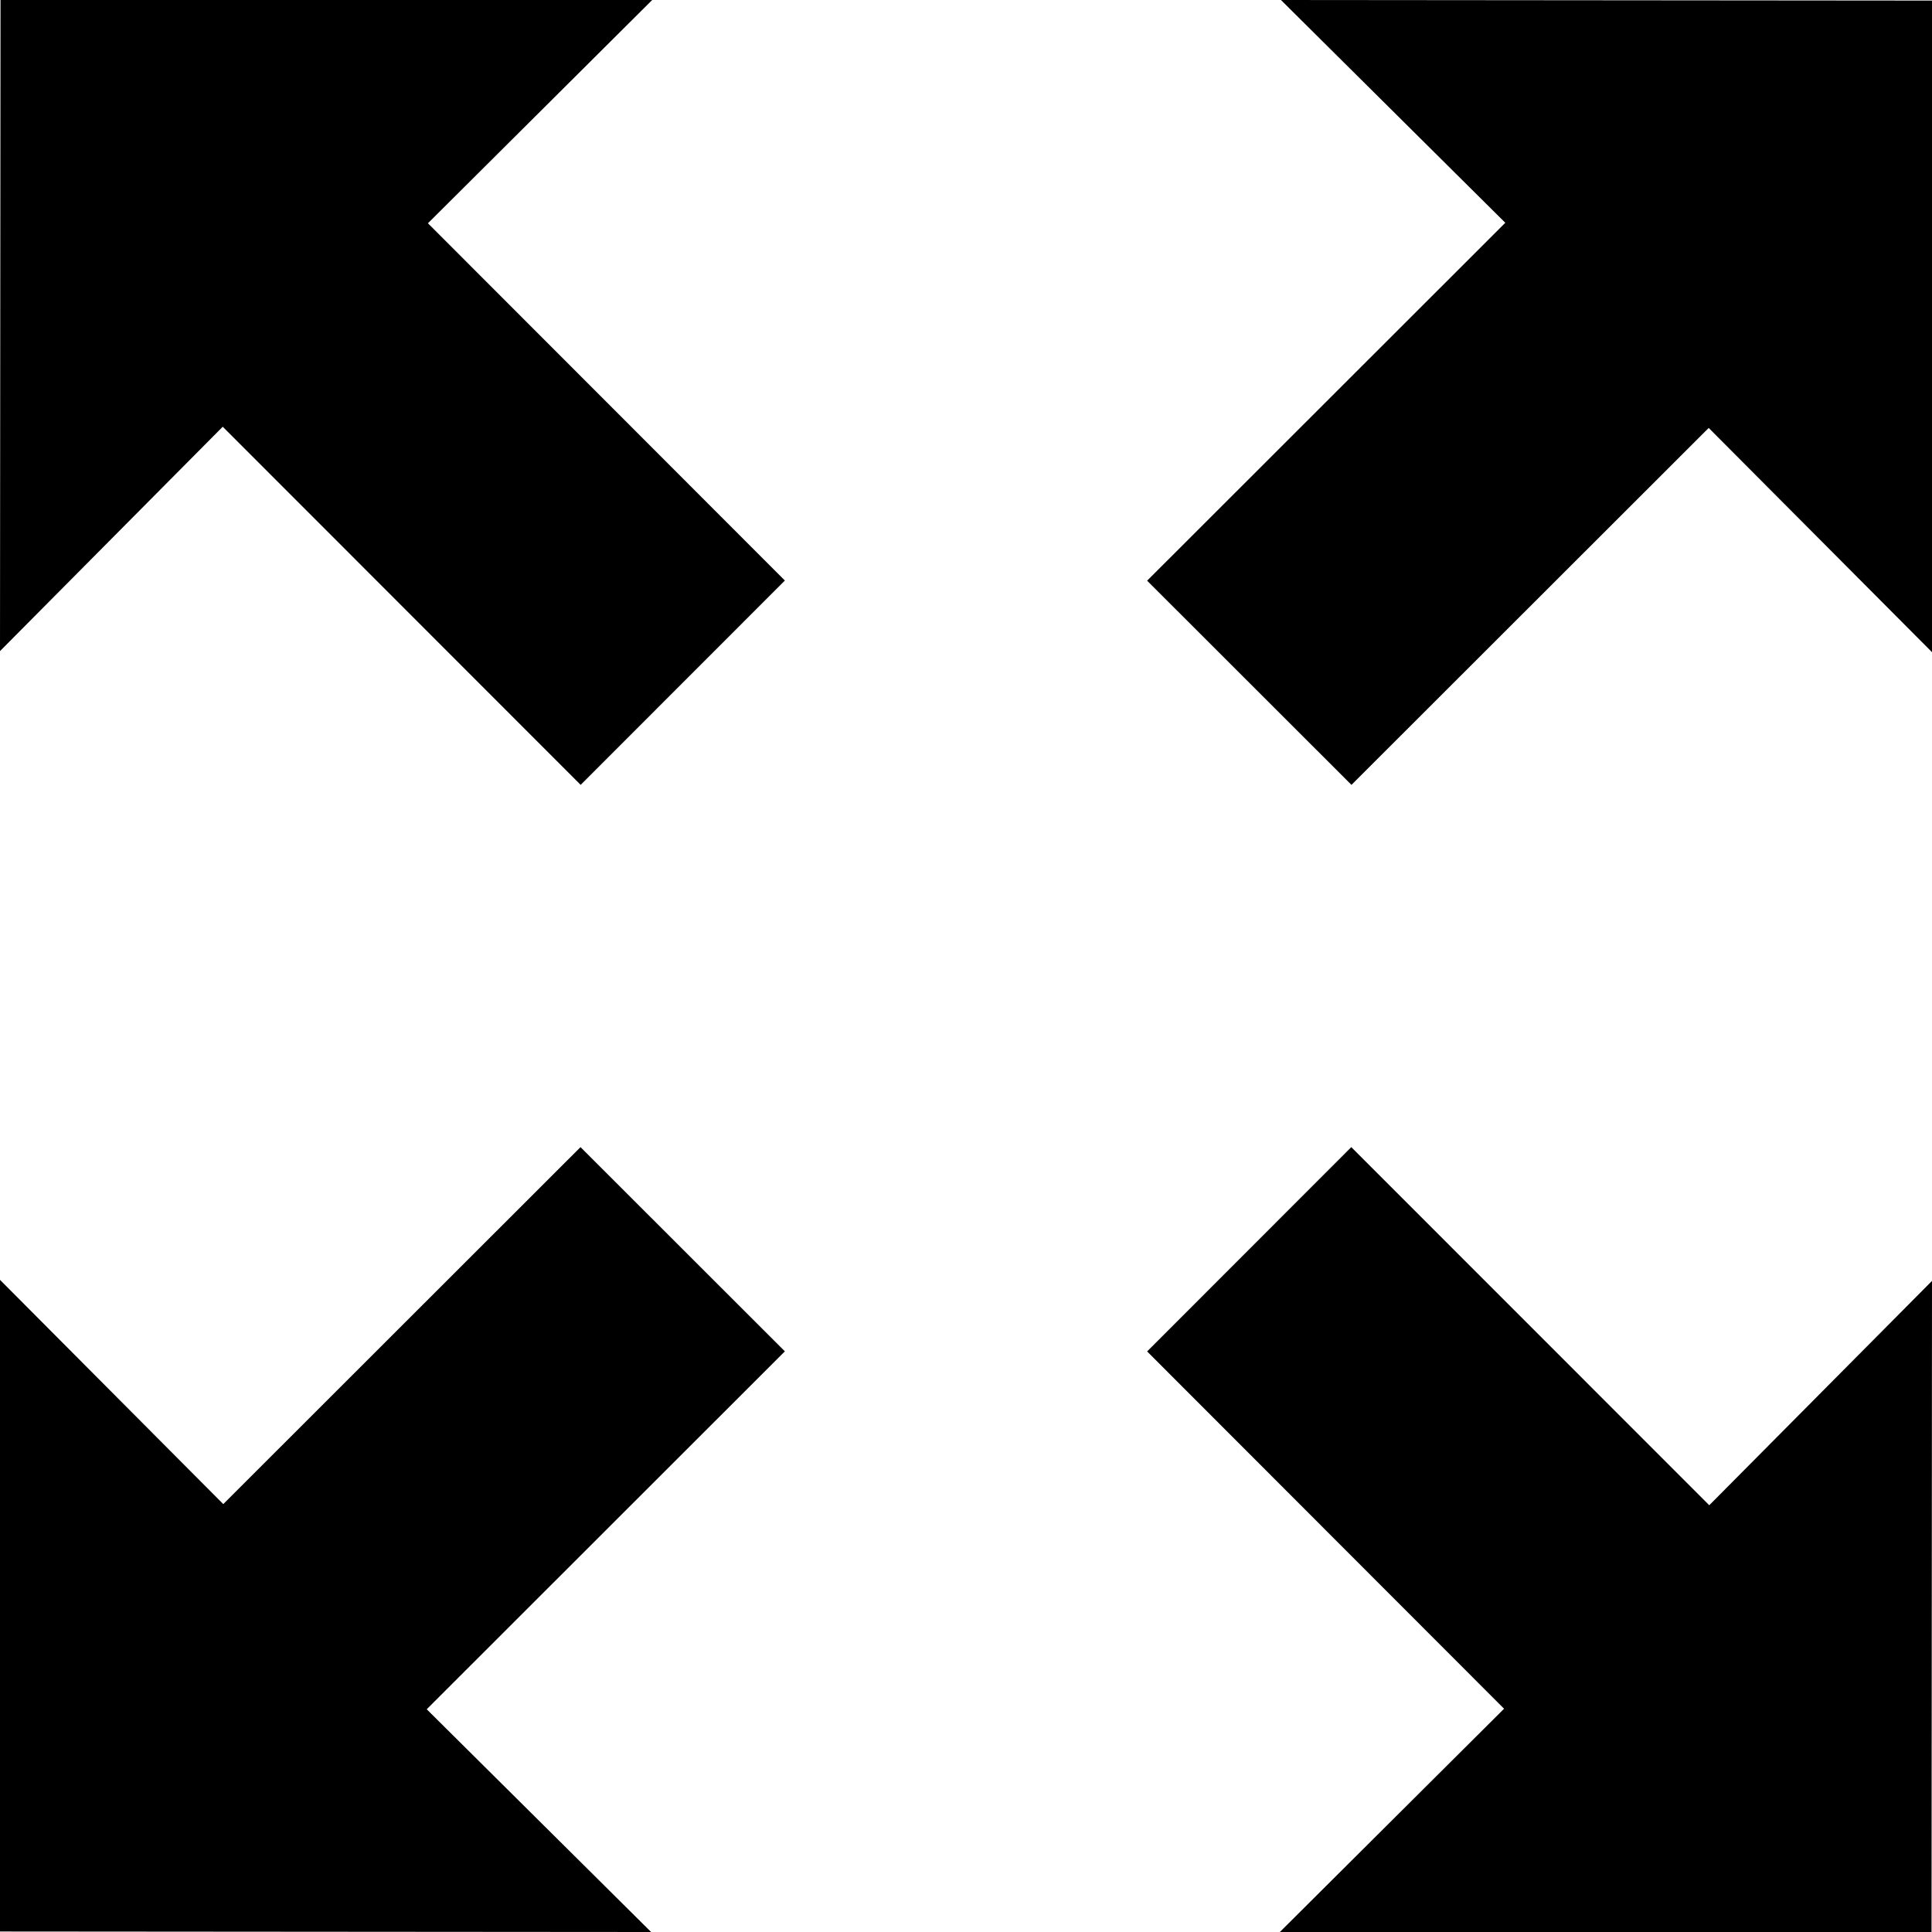
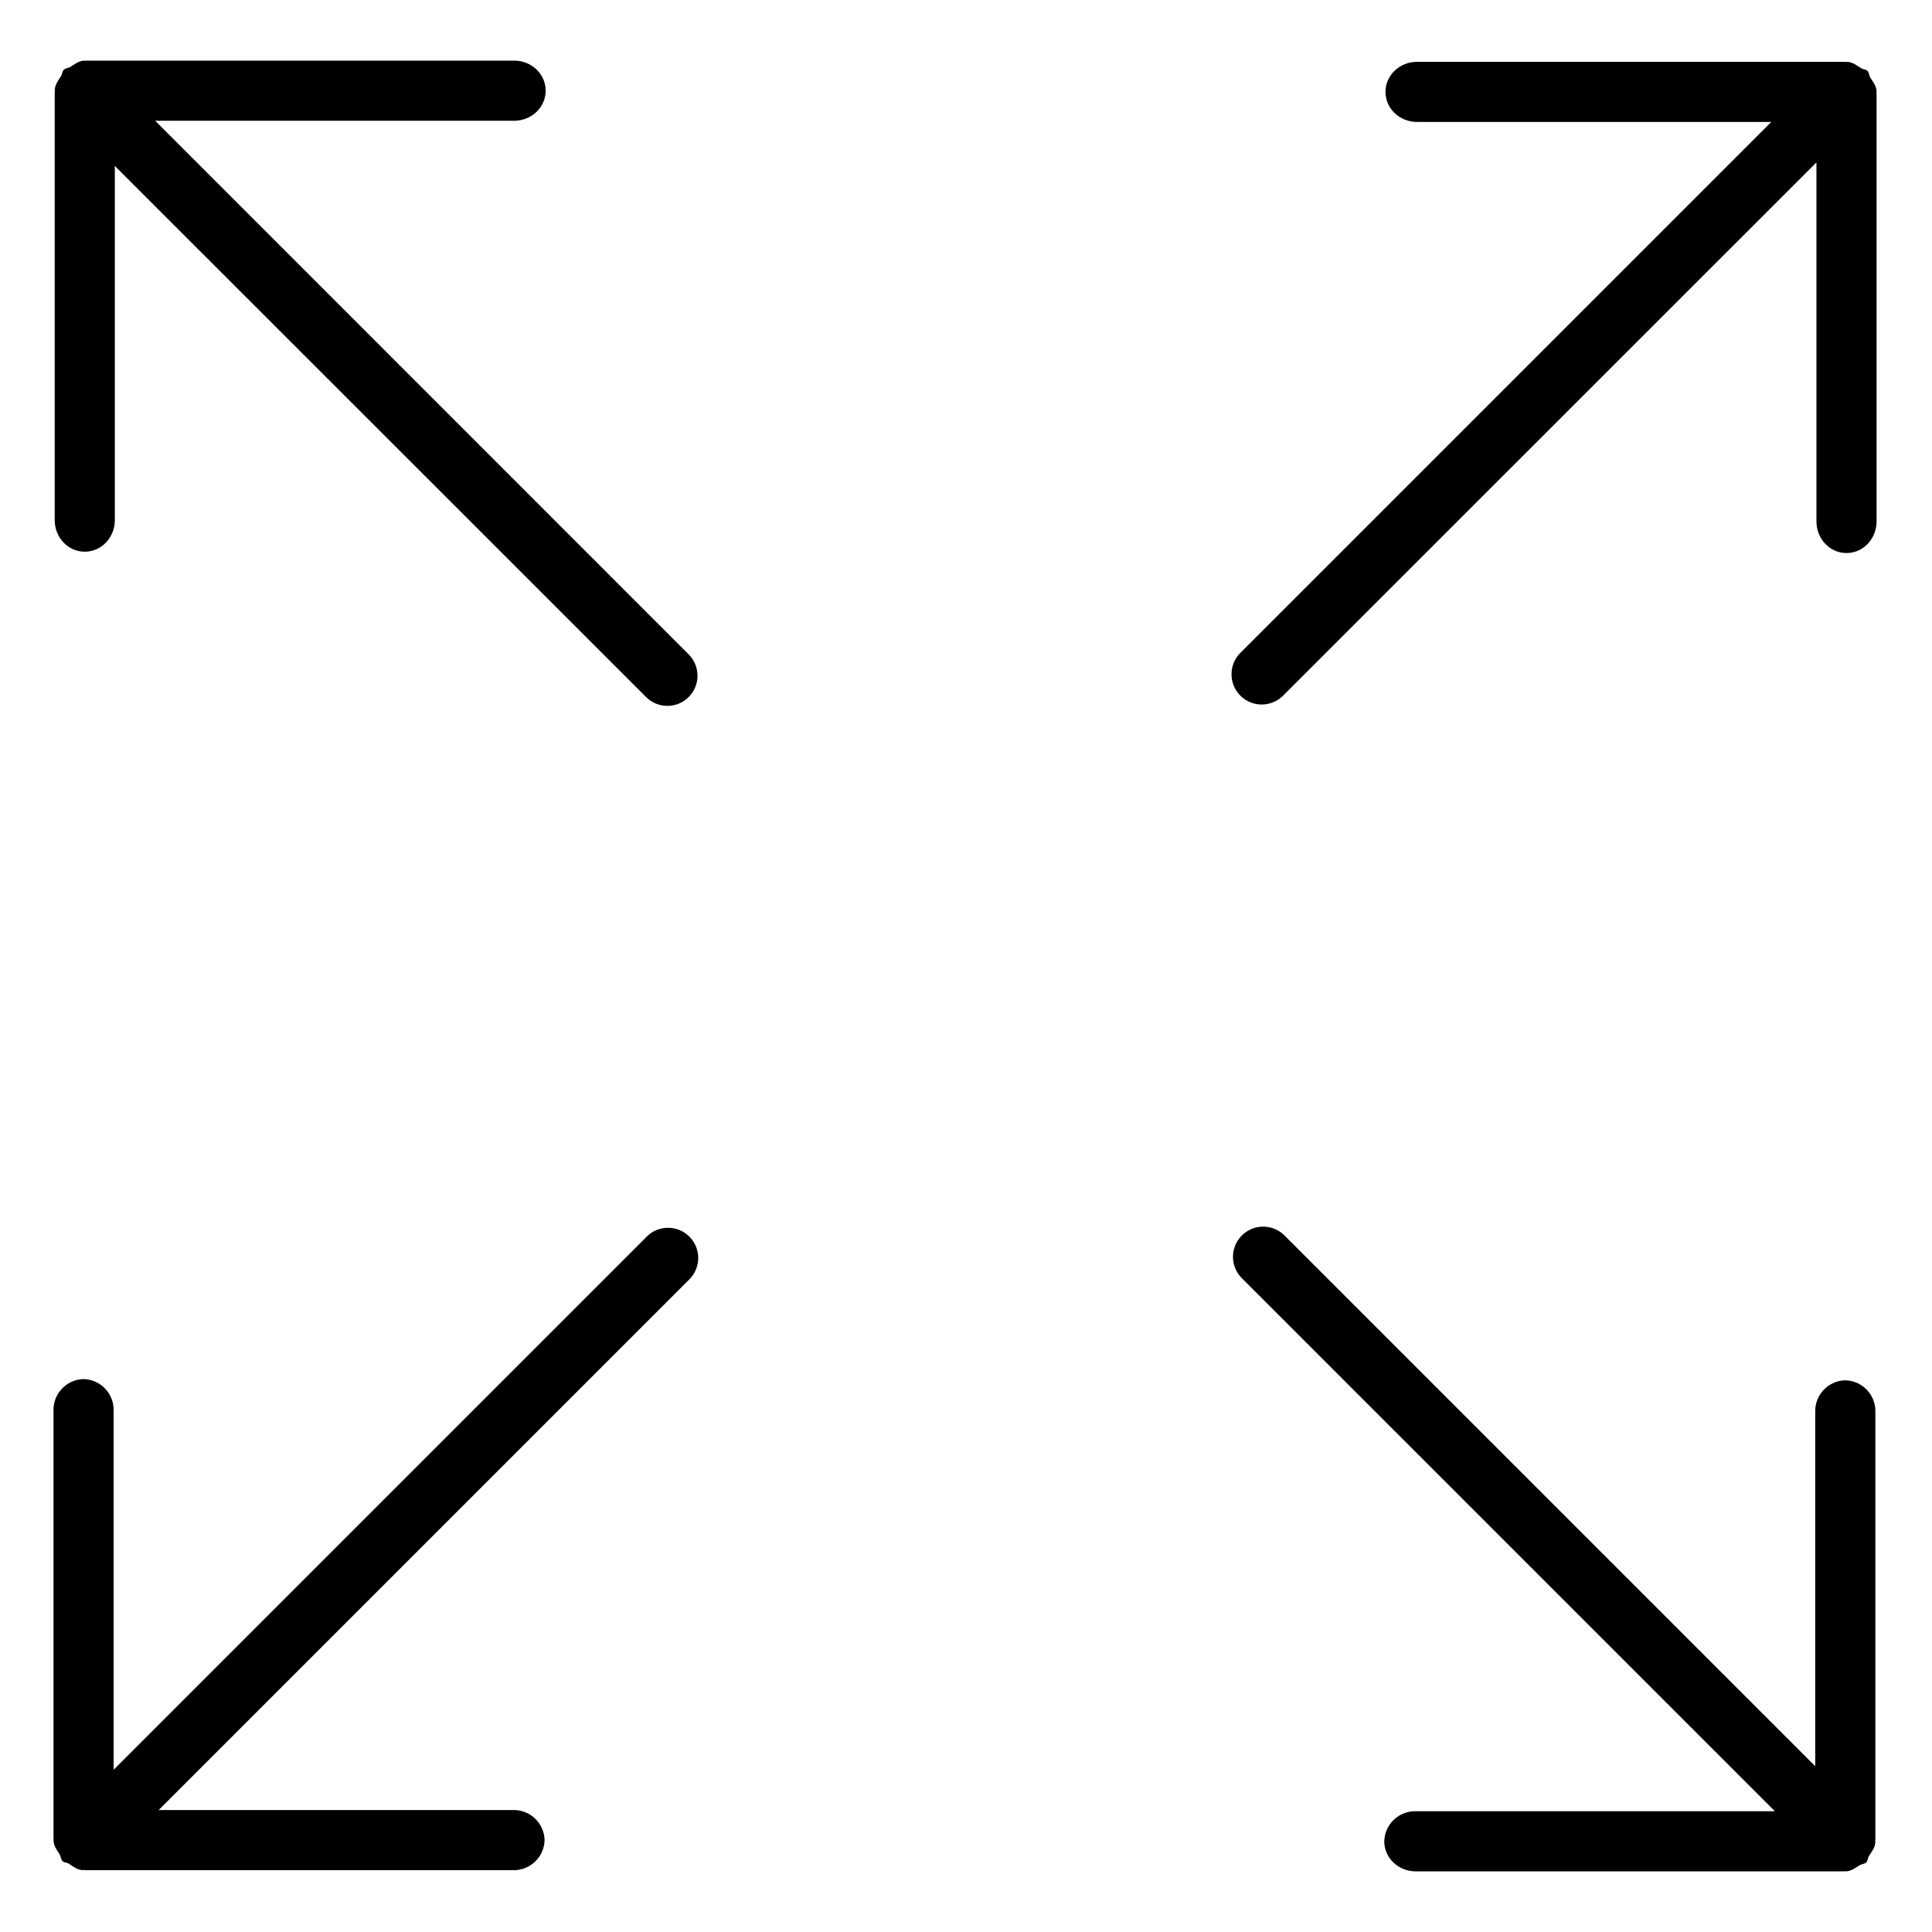
- <svg xmlns="http://www.w3.org/2000/svg" width="128" height="128">
-   <path d="M38.47 52L52 38.462l-23.648-23.67L43.209 0H.035L0 43.137l14.757-14.865L38.47 52zm74.773 47.726L89.526 76 76 89.536l23.648 23.672L84.795 128h43.174L128 84.863l-14.757 14.863zM89.538 52l23.668-23.648L128 43.207V.038L84.866 0 99.73 14.76 76 38.472 89.538 52zM38.46 76L14.792 99.651 0 84.794v43.173l43.137.033-14.865-14.757L52 89.53 38.46 76z" />
+ <svg xmlns="http://www.w3.org/2000/svg" t="1574493655471" class="icon" viewBox="0 0 1024 1024" version="1.1" p-id="82750" width="200" height="200">
+   <defs>
+     <style type="text/css" />
+   </defs>
+   <path d="M364.992 346.816L82.24 64h190.272c9.216 0 16.704-7.104 16.704-15.936S281.728 32.128 272.512 32.128H45.696L45.312 32.256 44.928 32.128C41.984 32.128 39.68 33.92 37.312 35.456 36.16 36.096 34.688 36.096 33.792 36.992 32.96 37.824 33.024 39.168 32.448 40.192 30.848 42.688 28.992 44.992 28.992 48.064l0.128 0.384-0.128 0.448v226.752c0 9.28 7.104 16.768 15.936 16.768s15.936-7.488 15.936-16.768V87.936L342.4 369.408a15.936 15.936 0 0 0 22.656 0 16 16 0 0 0-0.064-22.592zM679.936 368.832l282.816-282.752v190.272c0 9.28 7.104 16.768 15.936 16.768s15.936-7.488 15.936-16.768V49.536c0-0.192-0.192-0.256-0.192-0.448 0-0.128 0.192-0.192 0.192-0.384 0-2.944-1.792-5.184-3.328-7.552-0.64-1.152-0.64-2.624-1.472-3.584-0.896-0.832-2.24-0.768-3.264-1.344-2.432-1.536-4.736-3.456-7.872-3.456l-0.384 0.192-0.384-0.192h-226.816c-9.28 0-16.768 7.104-16.768 15.936s7.488 15.936 16.768 15.936h187.712l-281.472 281.472a15.872 15.872 0 0 0-4.608 11.328 16 16 0 0 0 27.2 11.392zM657.984 677.248L940.736 960h-190.272a16.32 16.32 0 0 0-16.768 16c0 8.768 7.488 15.872 16.768 15.872h226.752l0.384-0.128 0.384 0.128c3.008 0 5.248-1.728 7.616-3.264 1.152-0.64 2.624-0.64 3.52-1.472s0.768-2.24 1.344-3.264c1.6-2.496 3.52-4.736 3.52-7.872l-0.192-0.384 0.192-0.384v-226.88a16.32 16.32 0 0 0-16-16.768 16.32 16.32 0 0 0-15.872 16.768v187.776l-281.472-281.472a16 16 0 0 0-22.656 22.592zM342.976 655.232L60.224 937.984v-190.272a16.32 16.32 0 0 0-16-16.768 16.32 16.32 0 0 0-15.872 16.768v226.752l0.128 0.384-0.128 0.384c0 3.008 1.728 5.248 3.264 7.616 0.64 1.152 0.64 2.624 1.472 3.52s2.24 0.768 3.264 1.344c2.496 1.6 4.736 3.52 7.872 3.52l0.384-0.192 0.384 0.192h226.88a16.32 16.32 0 0 0 16.768-16 16.32 16.32 0 0 0-16.768-15.872H84.096l281.472-281.472a16 16 0 0 0-22.592-22.656z" p-id="82751" />
</svg>
